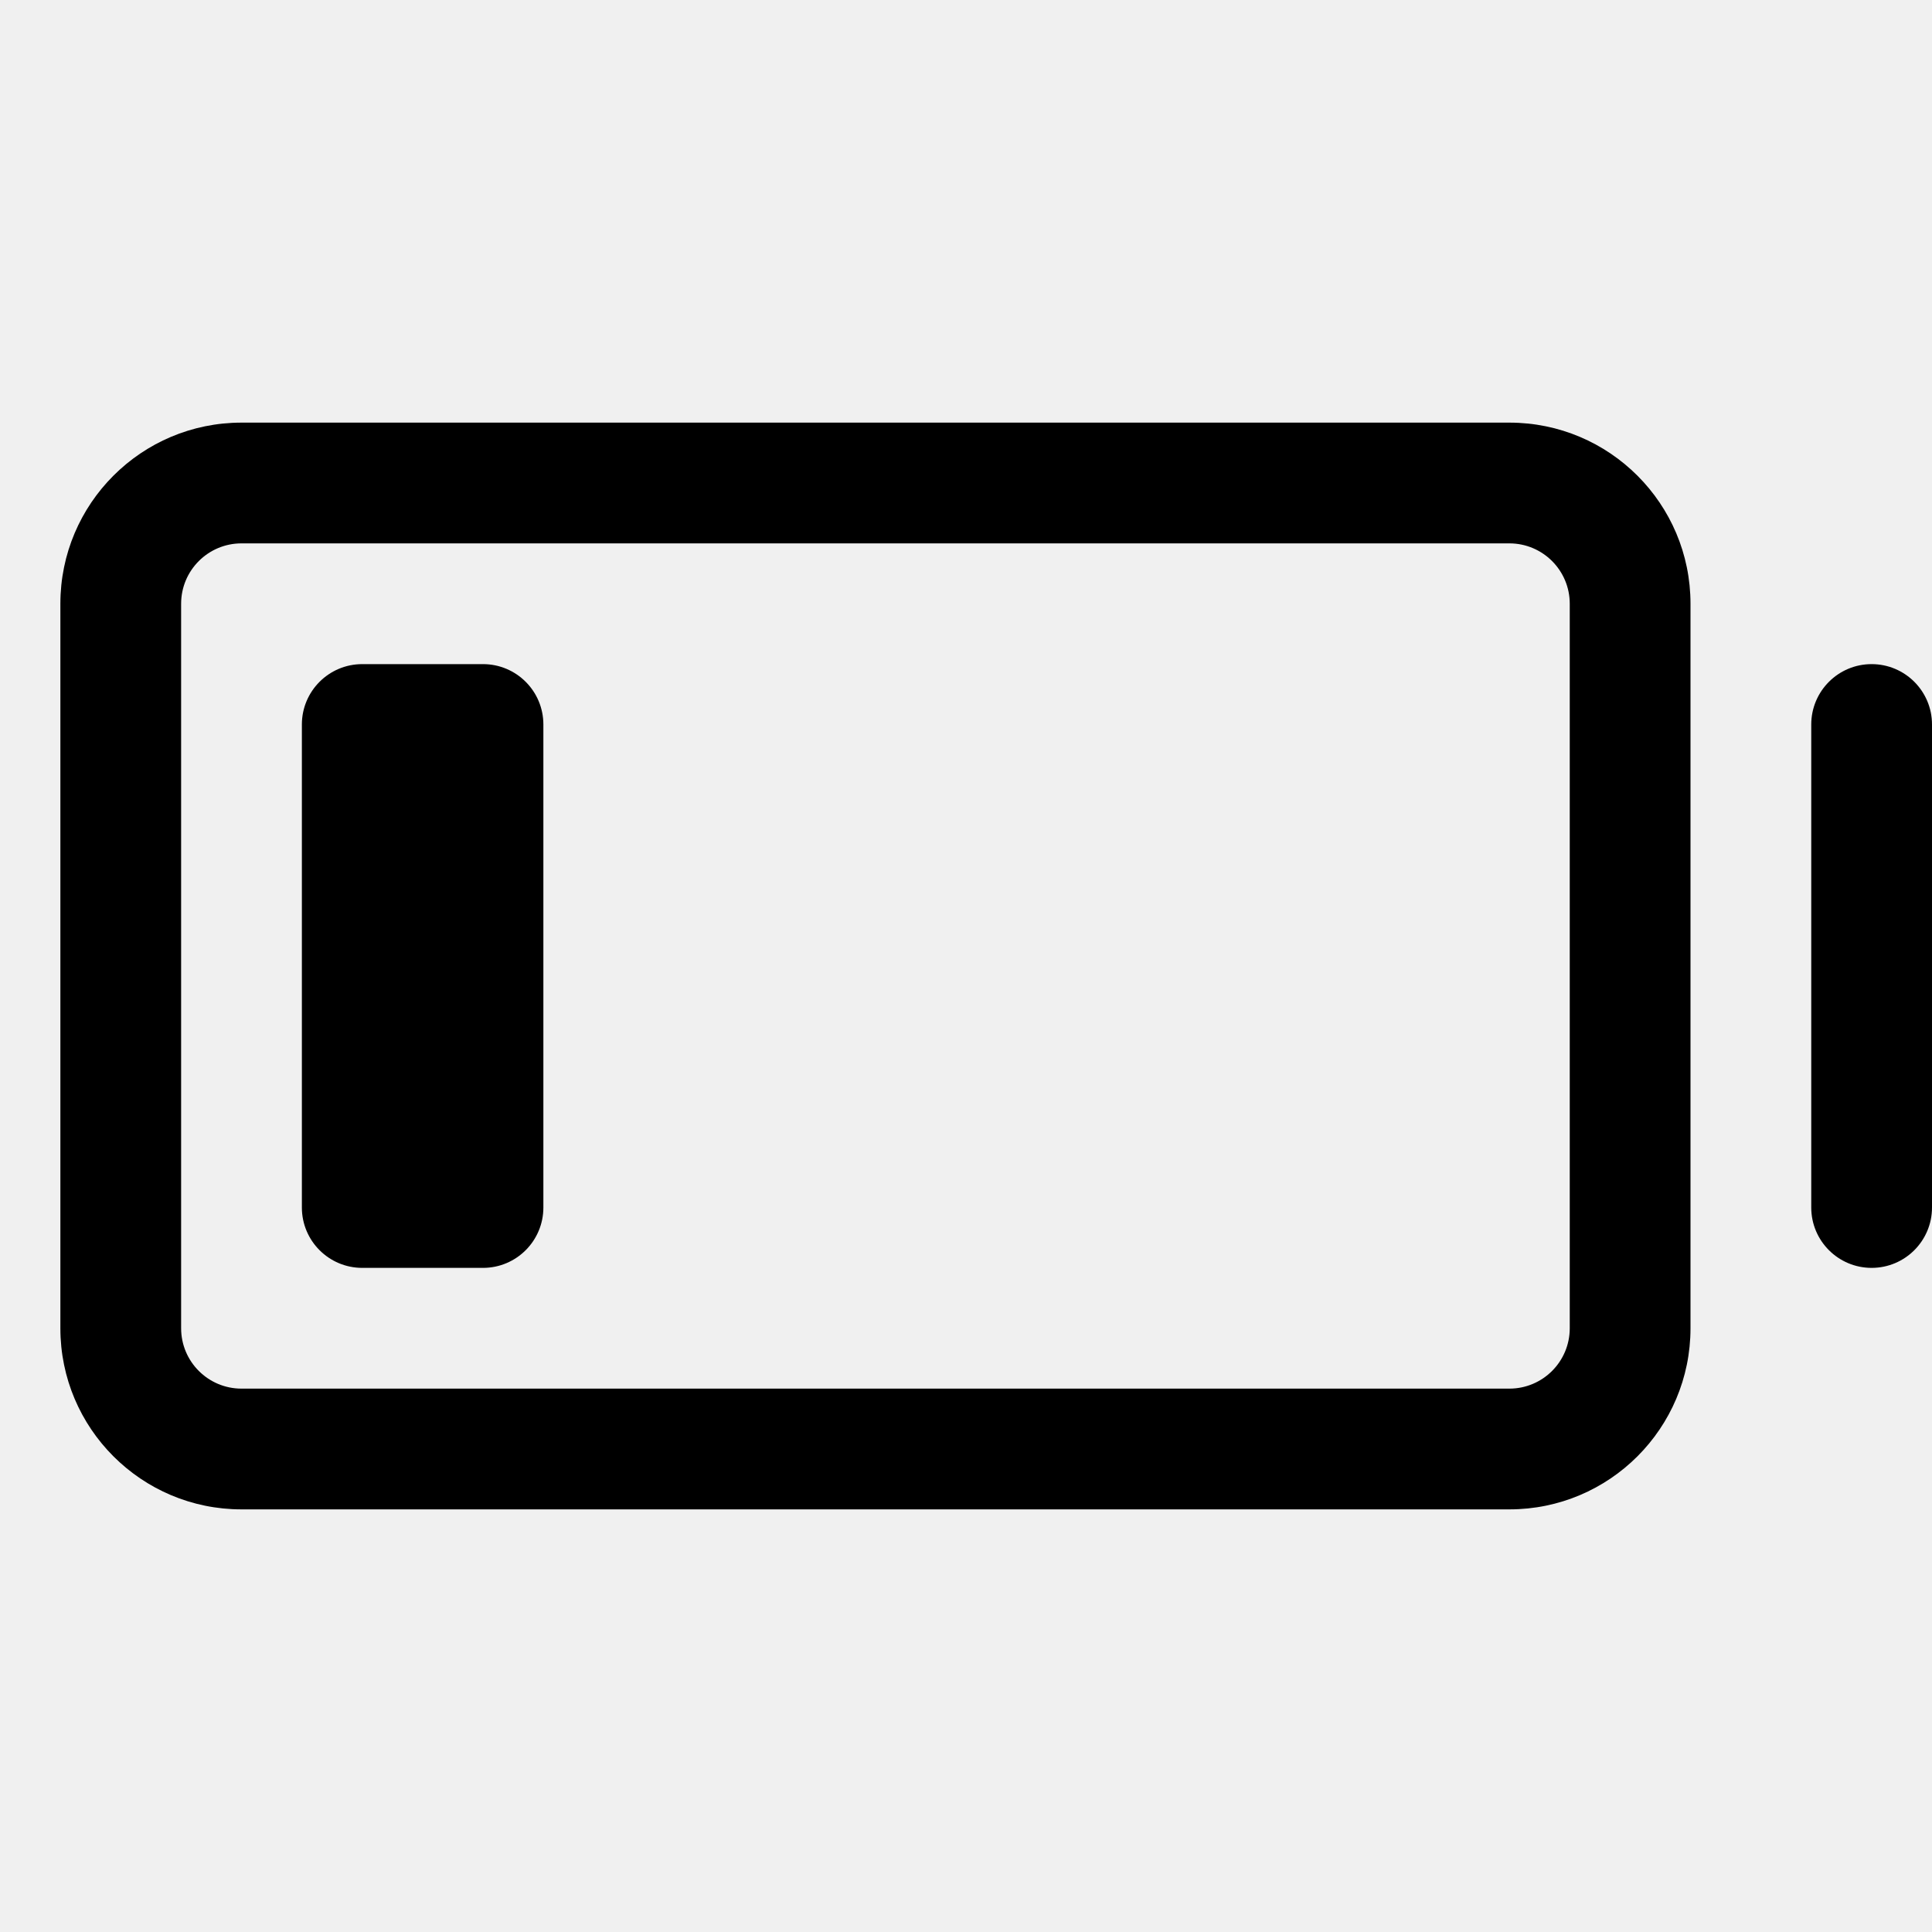
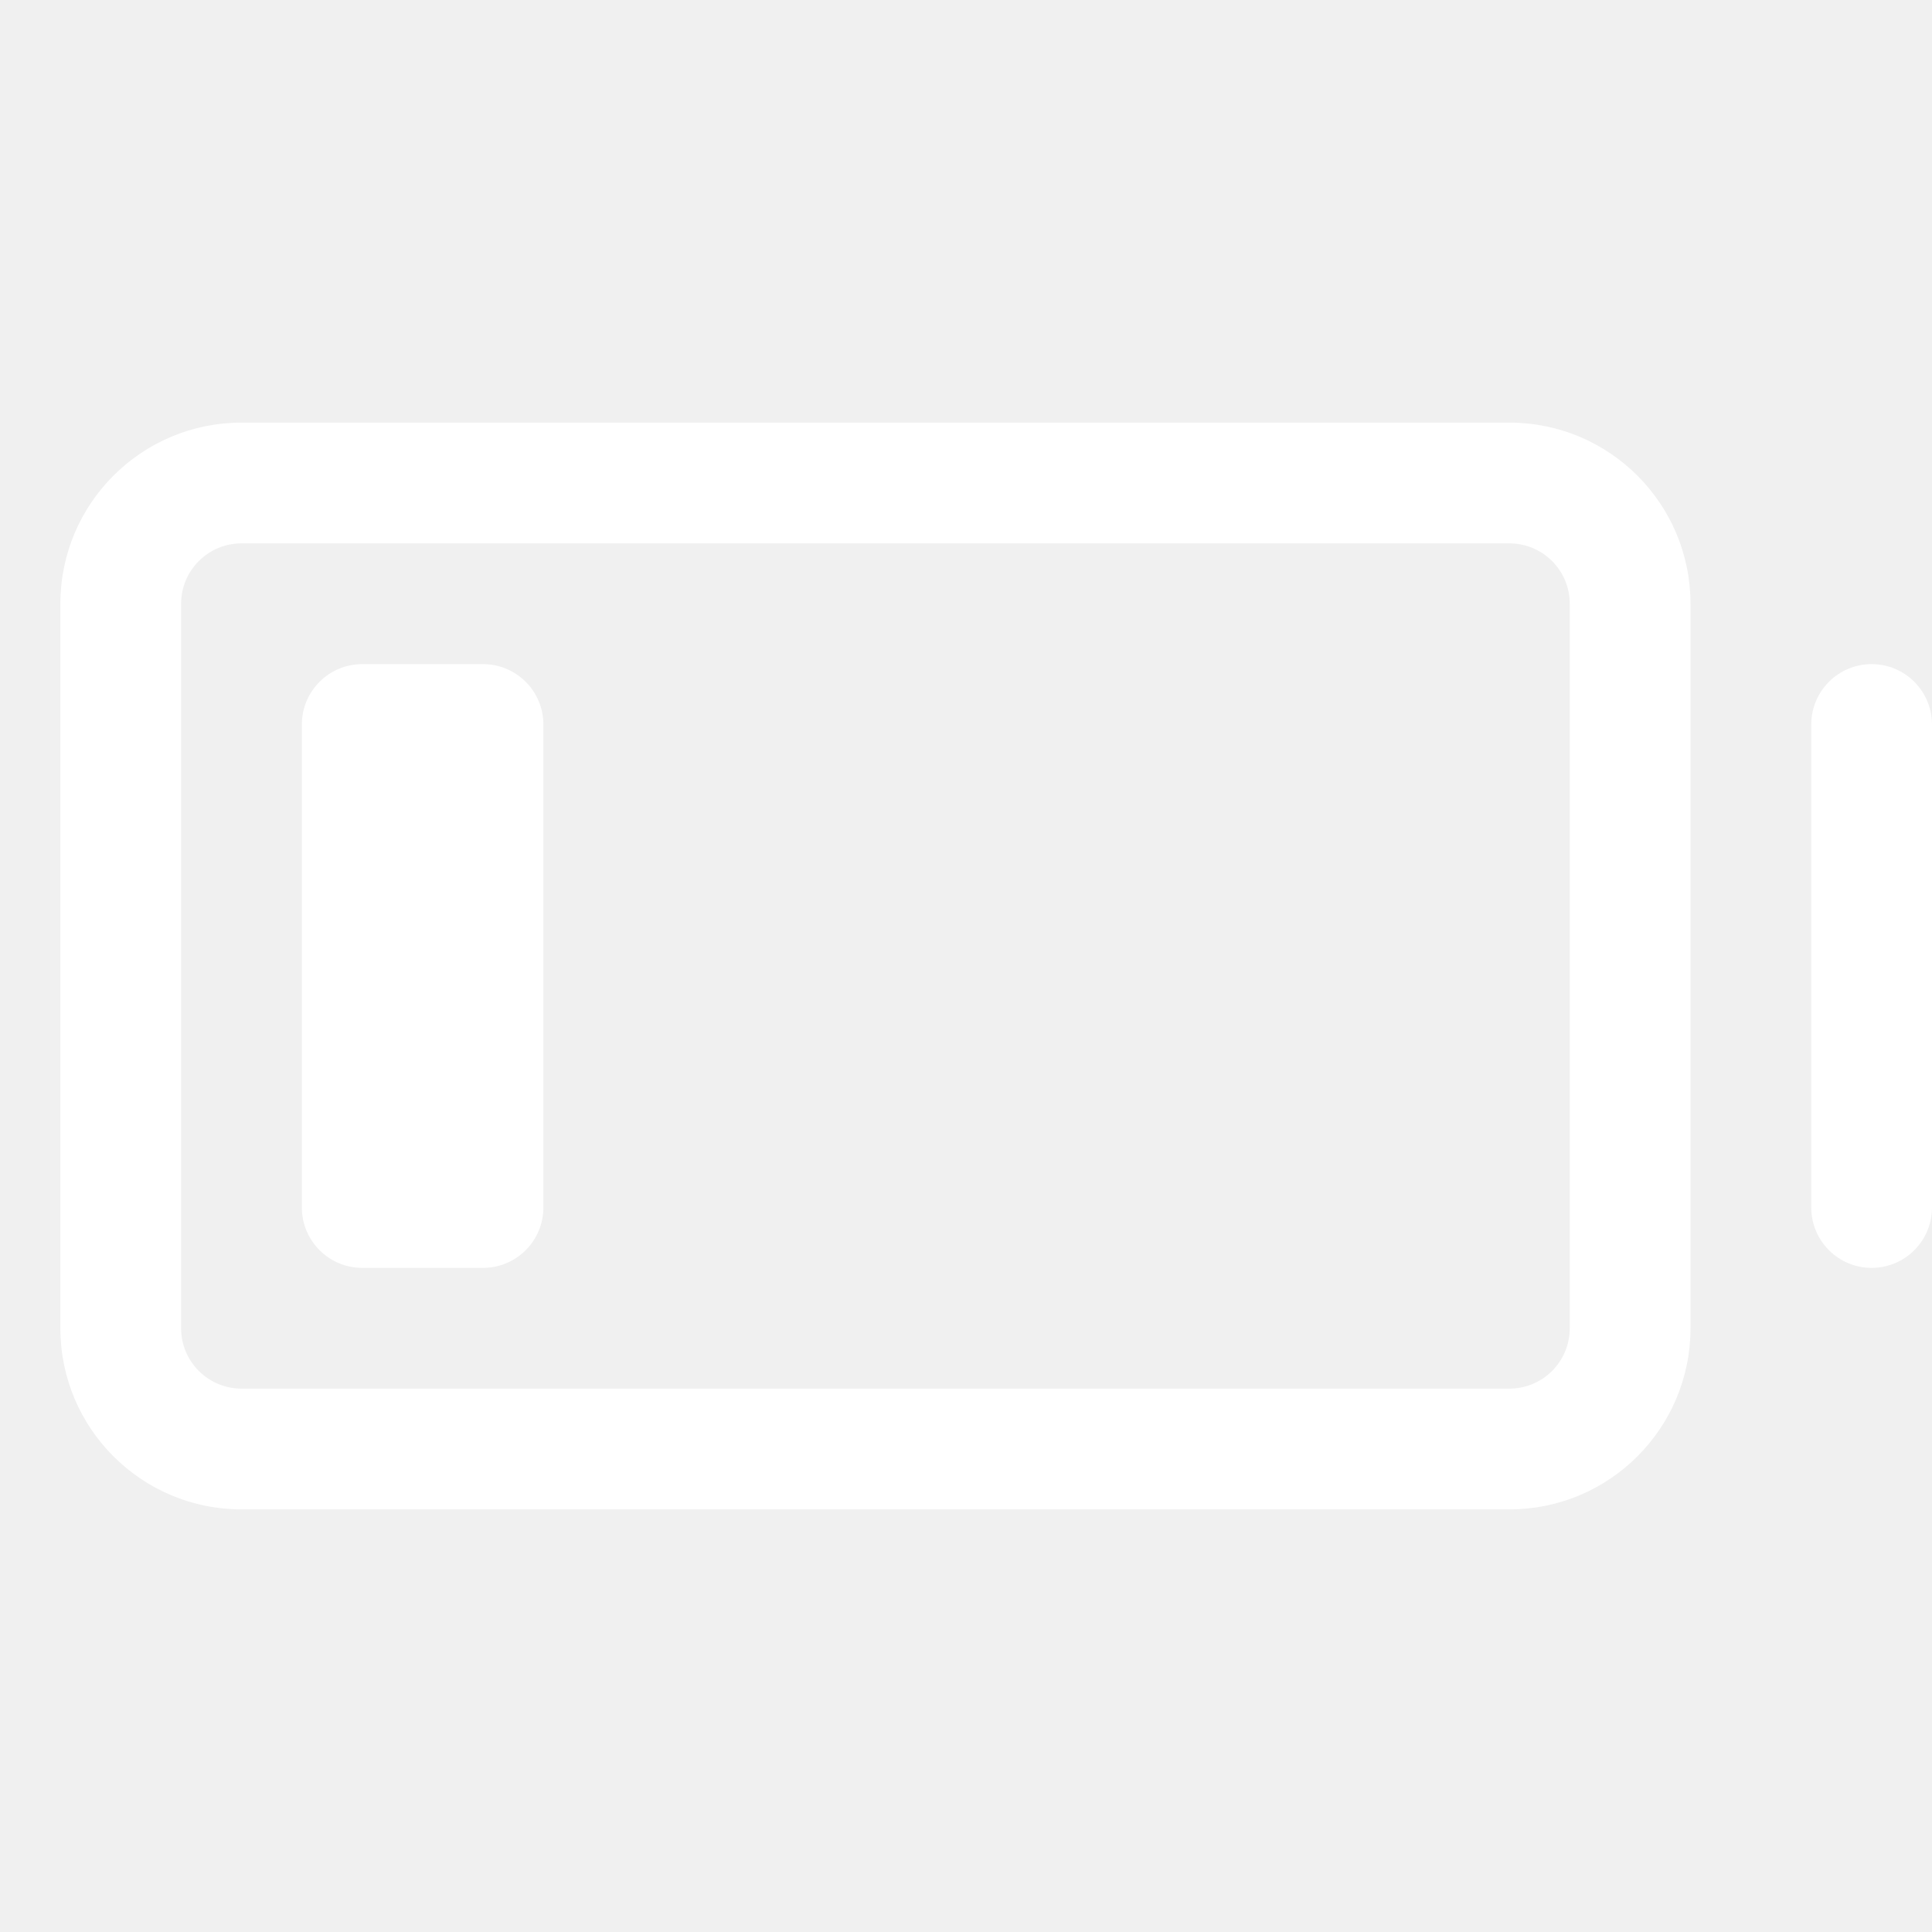
- <svg xmlns="http://www.w3.org/2000/svg" width="16" height="16" viewBox="0 0 1024 1024">
+ <svg xmlns="http://www.w3.org/2000/svg" fill="#ffffff" width="16" height="16" viewBox="0 0 1024 1024">
  <path transform="matrix(1 0 0 -1 0 960)" d="M288 576v-256c0-17.673-14.327-32-32-32v0h-64c-17.673 0-32 14.327-32 32v0 256c0 17.673 14.327 32 32 32v0h64c17.673 0 32-14.327 32-32v0zM896 640v-384c0-53.019-42.981-96-96-96v0h-672c-53.019 0-96 42.981-96 96v0 384c0 53.019 42.981 96 96 96v0h672c53.019 0 96-42.981 96-96v0zM832 640c0 17.673-14.327 32-32 32v0h-672c-17.673 0-32-14.327-32-32v0-384c0-17.673 14.327-32 32-32v0h672c17.673 0 32 14.327 32 32v0zM992 608c-17.673 0-32-14.327-32-32v0-256c0-17.673 14.327-32 32-32s32 14.327 32 32v0 256c0 17.673-14.327 32-32 32v0z" />
</svg>
